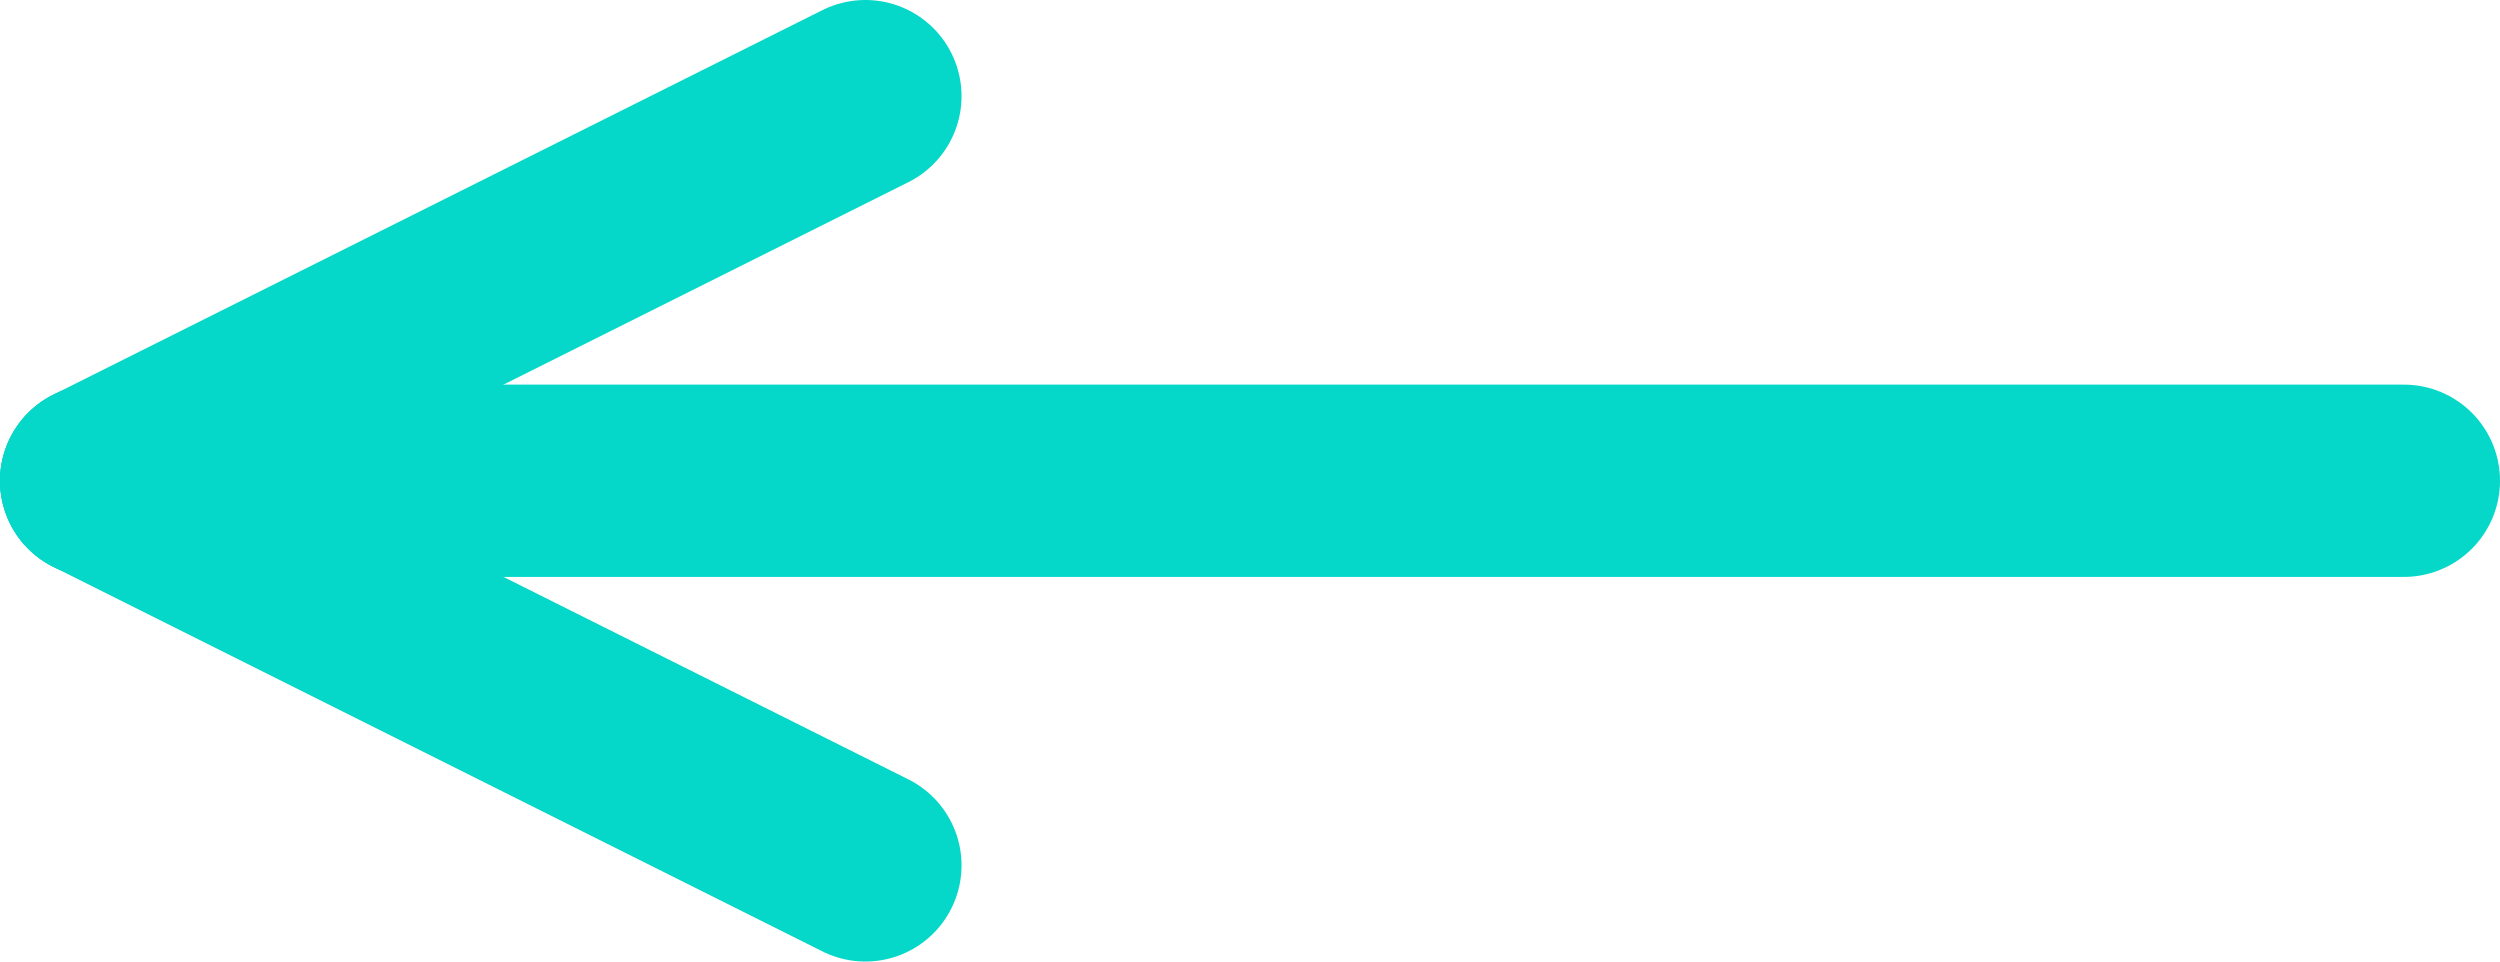
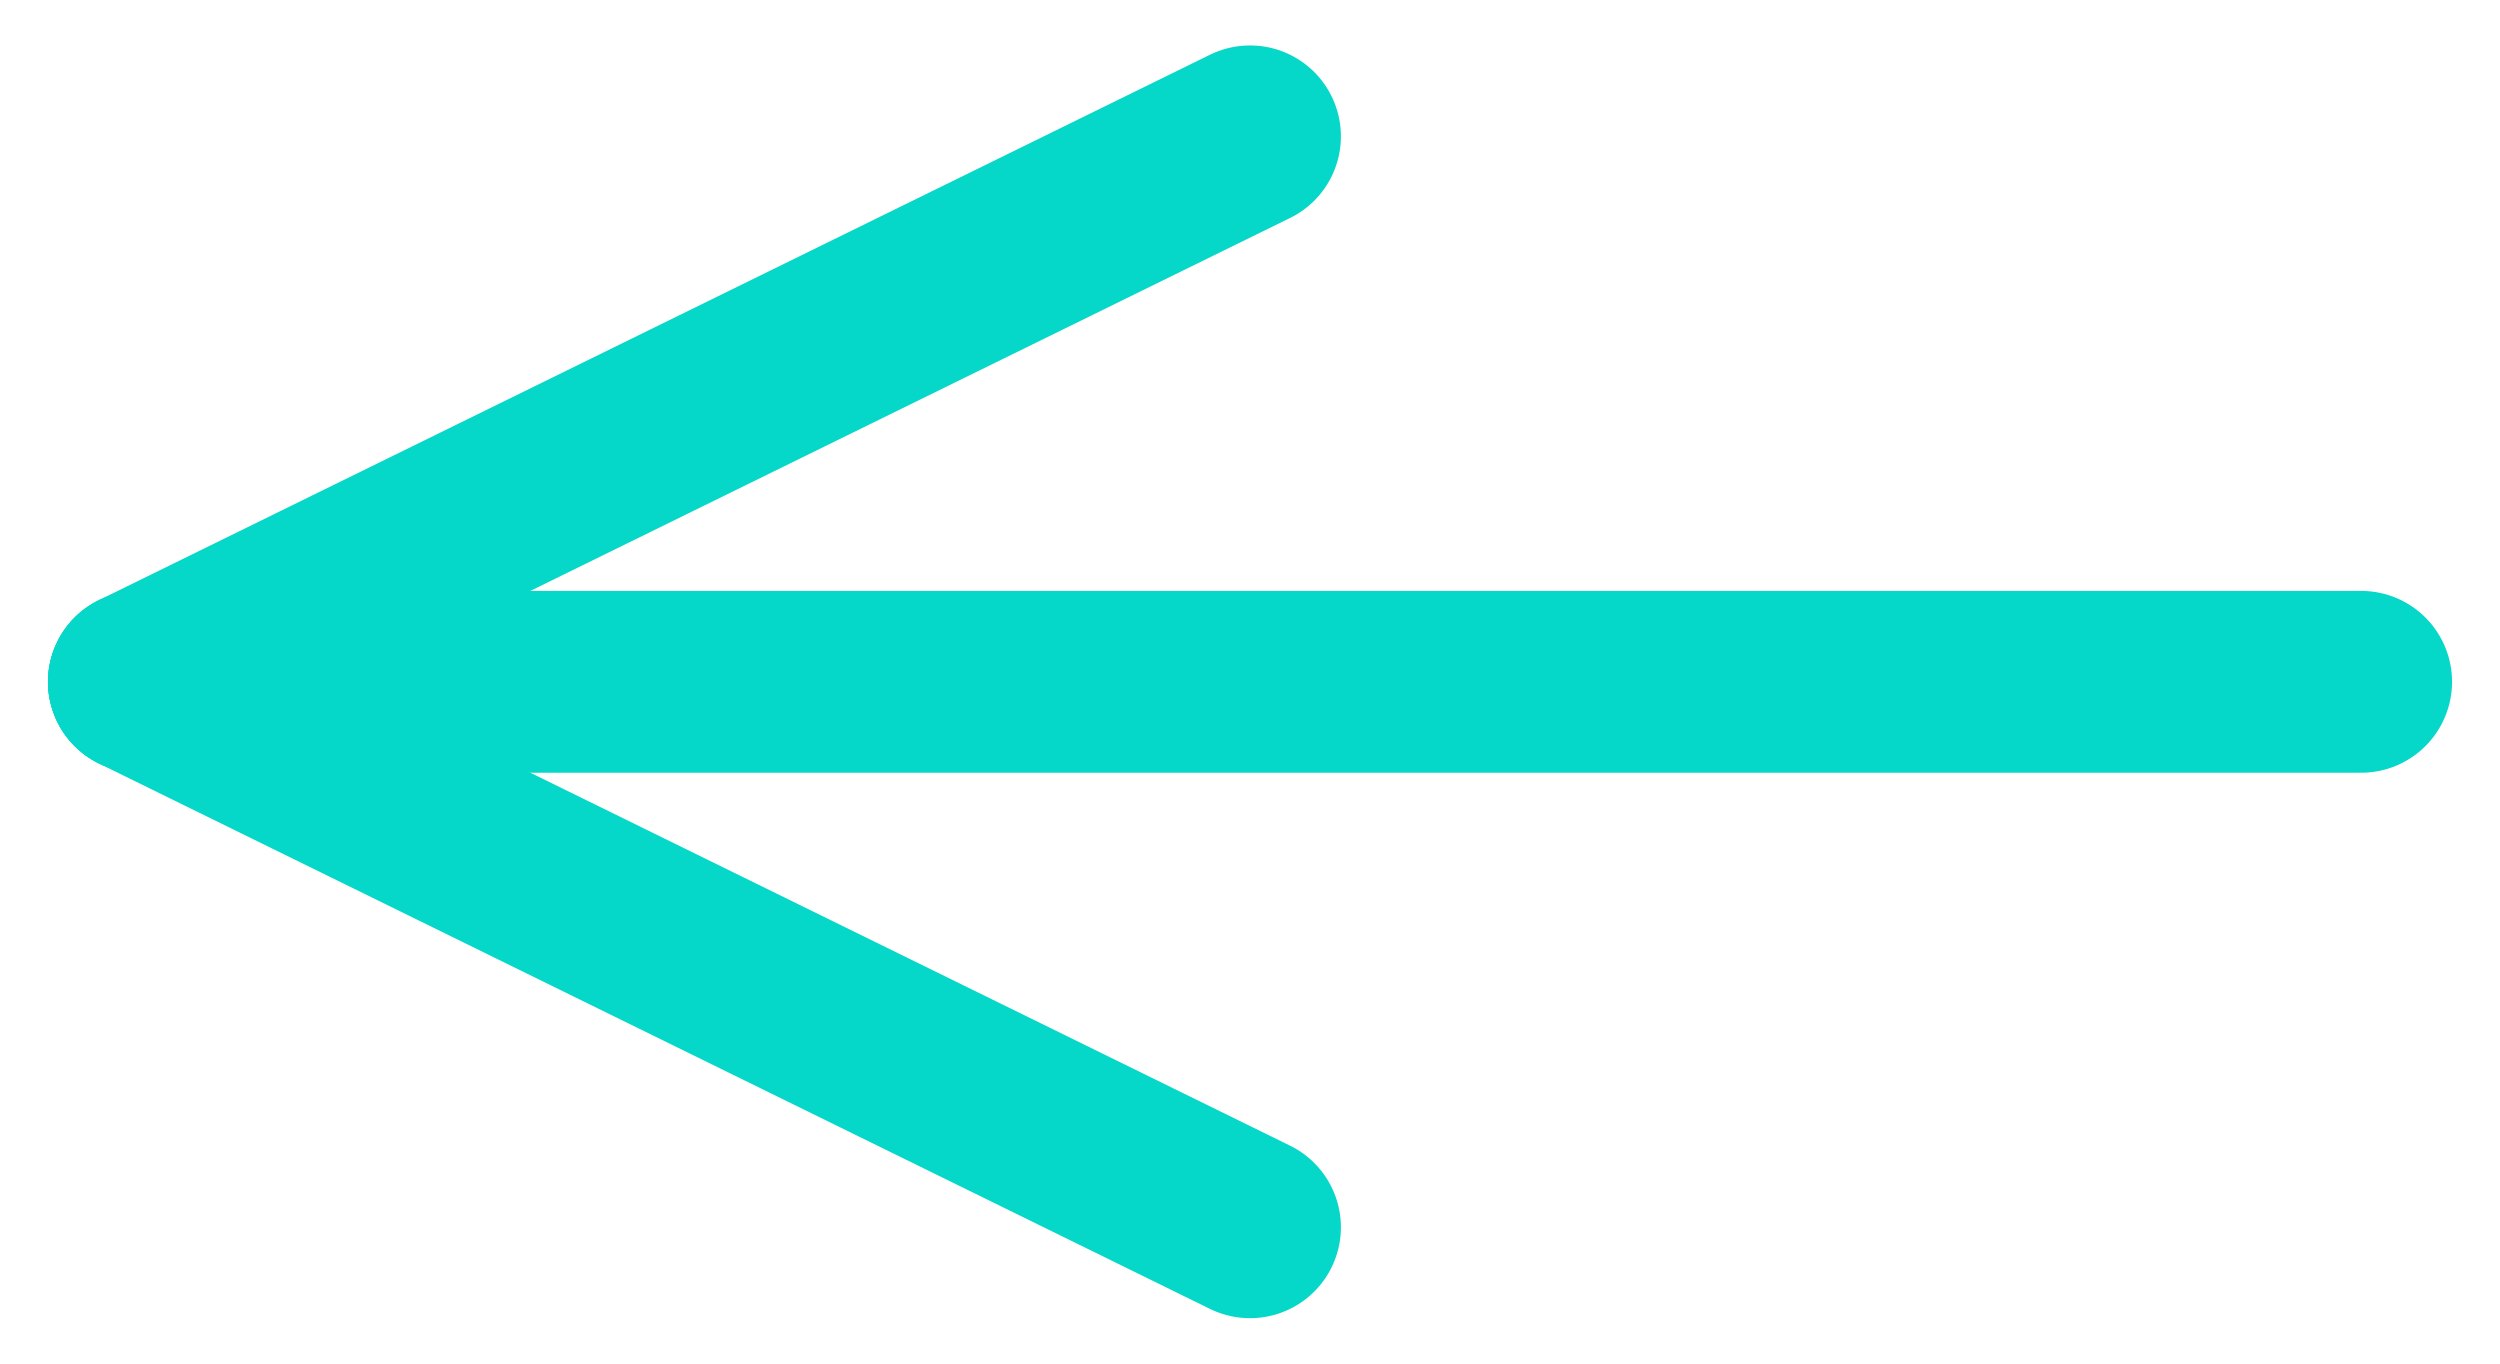
- <svg xmlns="http://www.w3.org/2000/svg" width="13px" height="5px" viewBox="0 0 13 5" version="1.1">
+ <svg xmlns="http://www.w3.org/2000/svg" width="11px" height="6px" viewBox="0 0 11 6" version="1.1">
  <defs />
  <g id="Welcome" stroke="none" stroke-width="1" fill="none" fill-rule="evenodd" stroke-linecap="round" stroke-linejoin="bevel">
-     <g id="Mobile-Portrait" transform="translate(-30, -434)" stroke="#05D7C9">
+     <g id="Mobile-Portrait" transform="translate(-30, -434)" stroke="#05D7C9" stroke-width="0.8">
      <g id="BAck" transform="translate(30, 429)">
        <g id="Group-3" transform="translate(0, 5)">
-           <path d="M12.5,2.5 L0.5,2.5" id="Line" />
-           <path d="M4.5,4.5 L0.5,2.5" id="Line" />
-           <path d="M4.5,0.5 L0.5,2.5" id="Line" />
+           <path d="M10.389,3 L0.611,3" id="Line" />
+           <path d="M5.5,5.4 L0.611,3" id="Line" />
+           <path d="M5.5,0.6 L0.611,3" id="Line" />
        </g>
      </g>
    </g>
  </g>
</svg>
